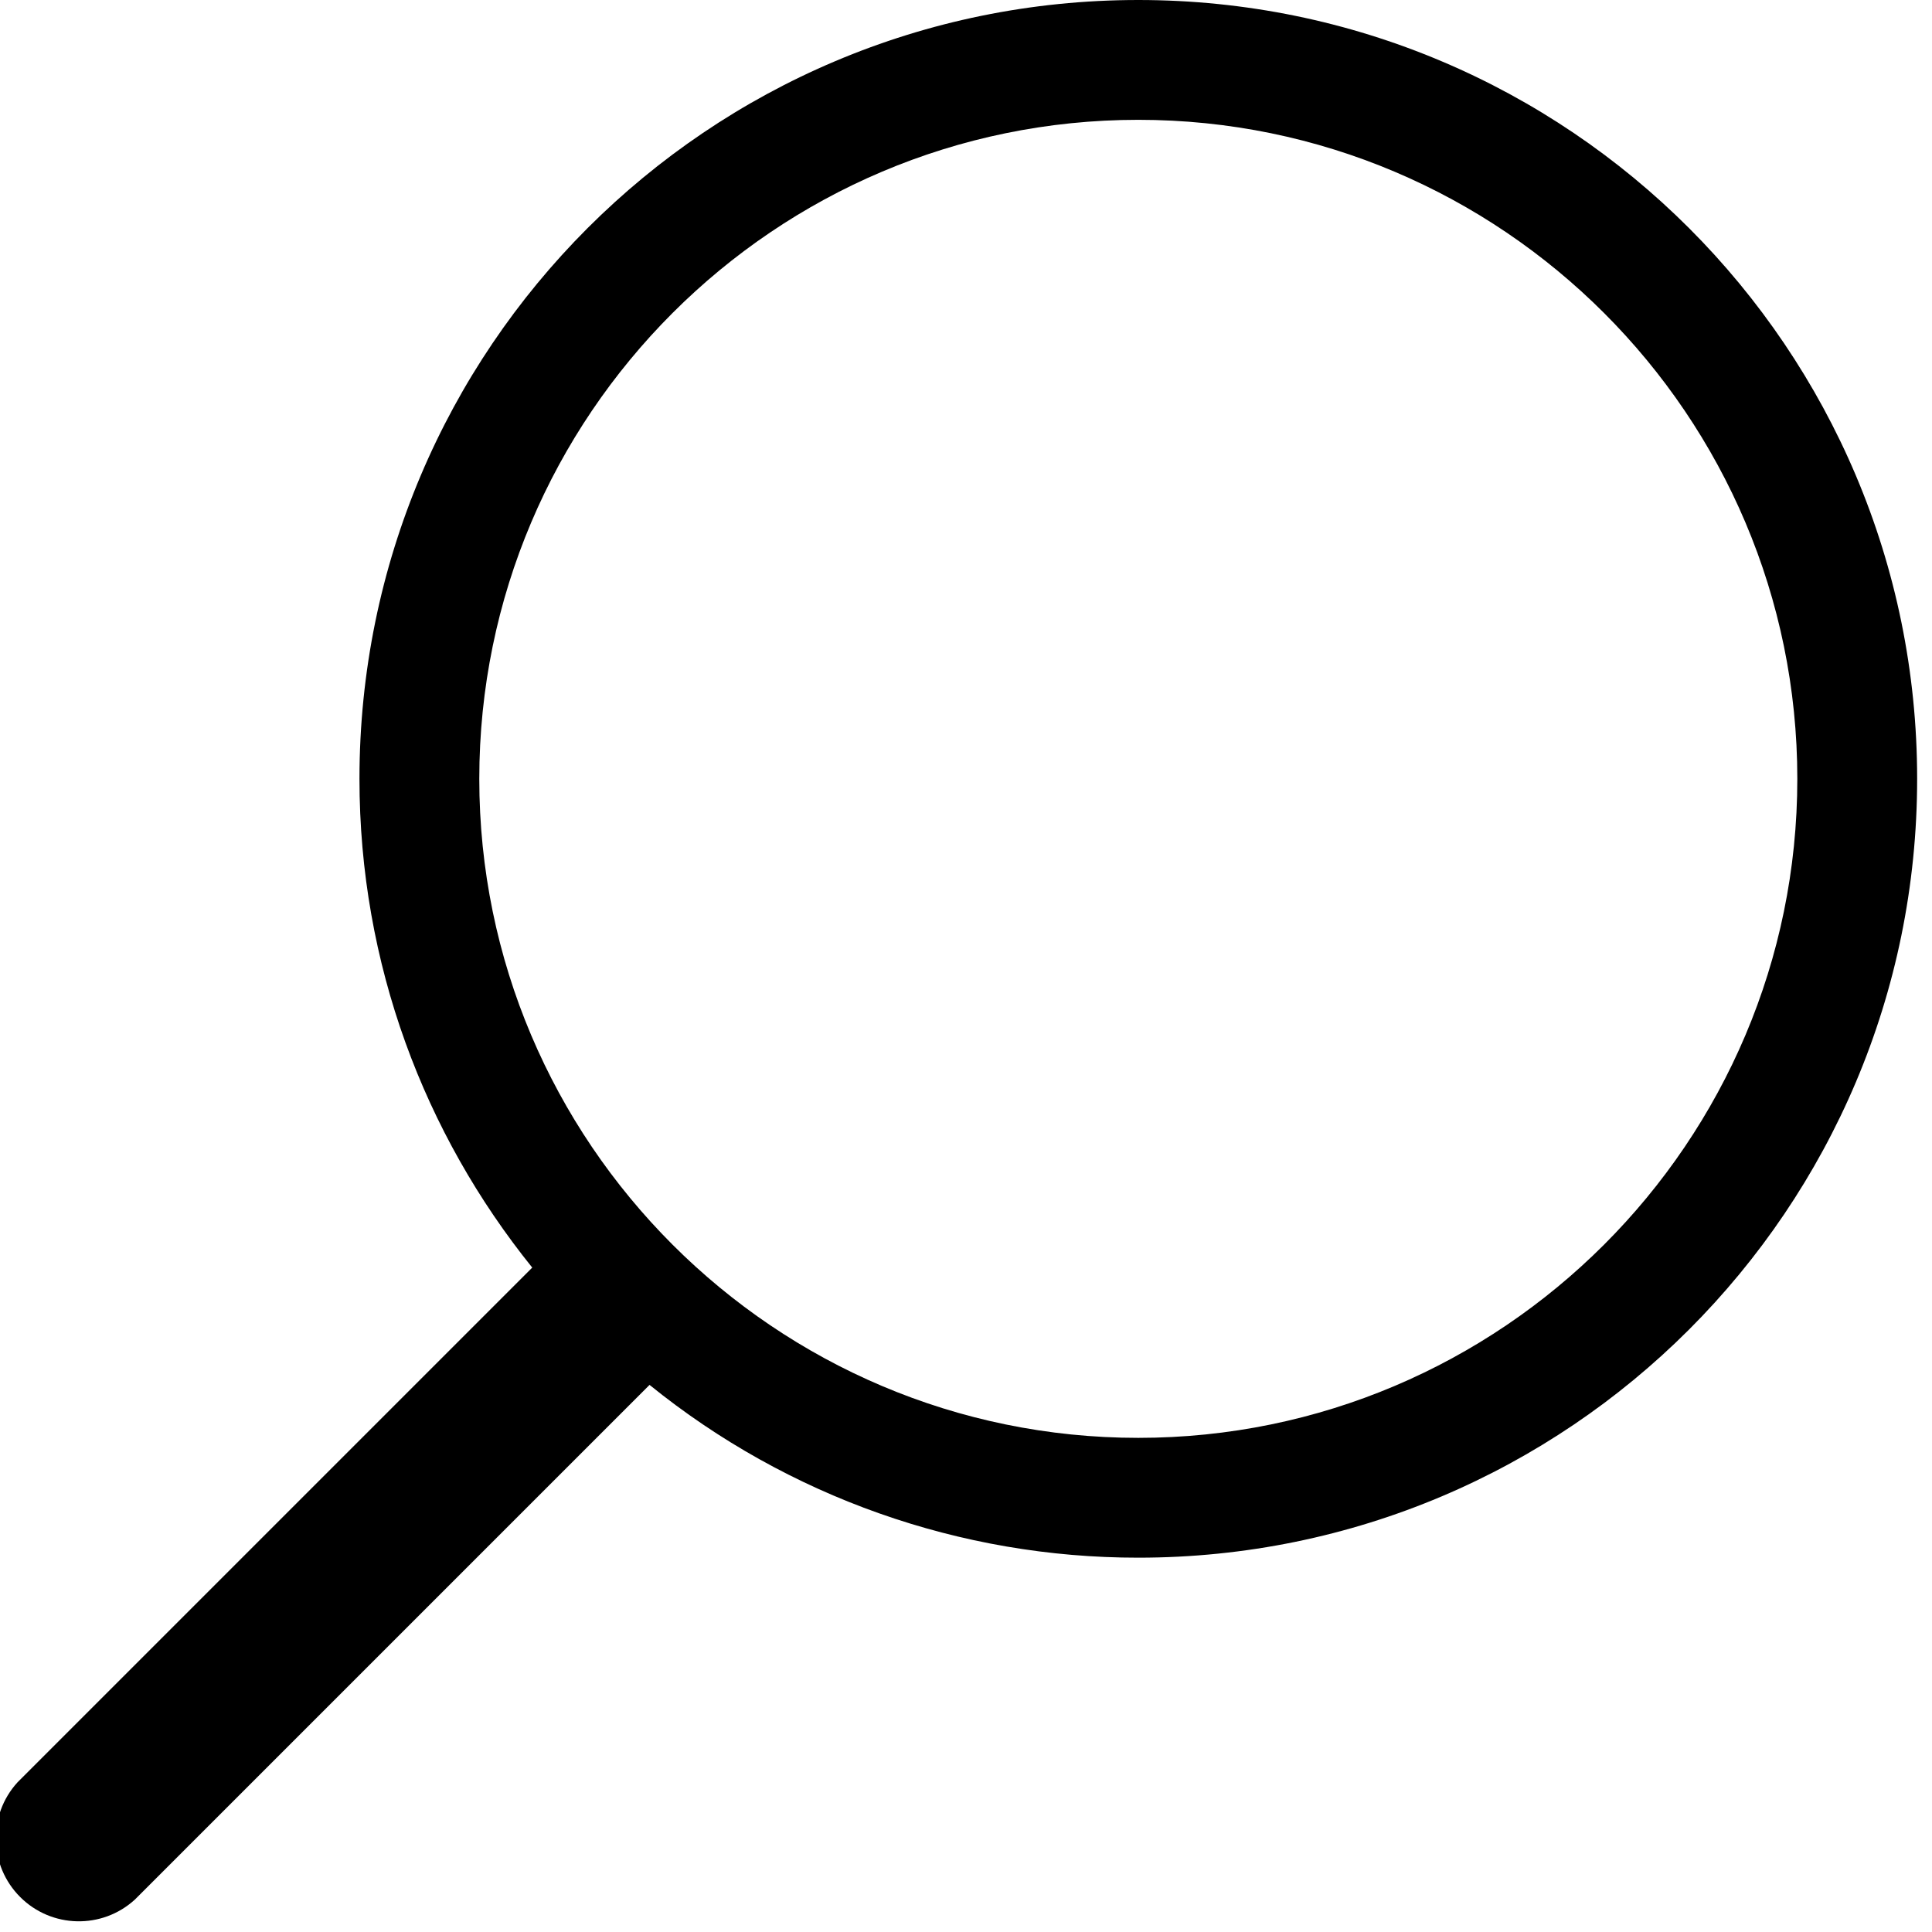
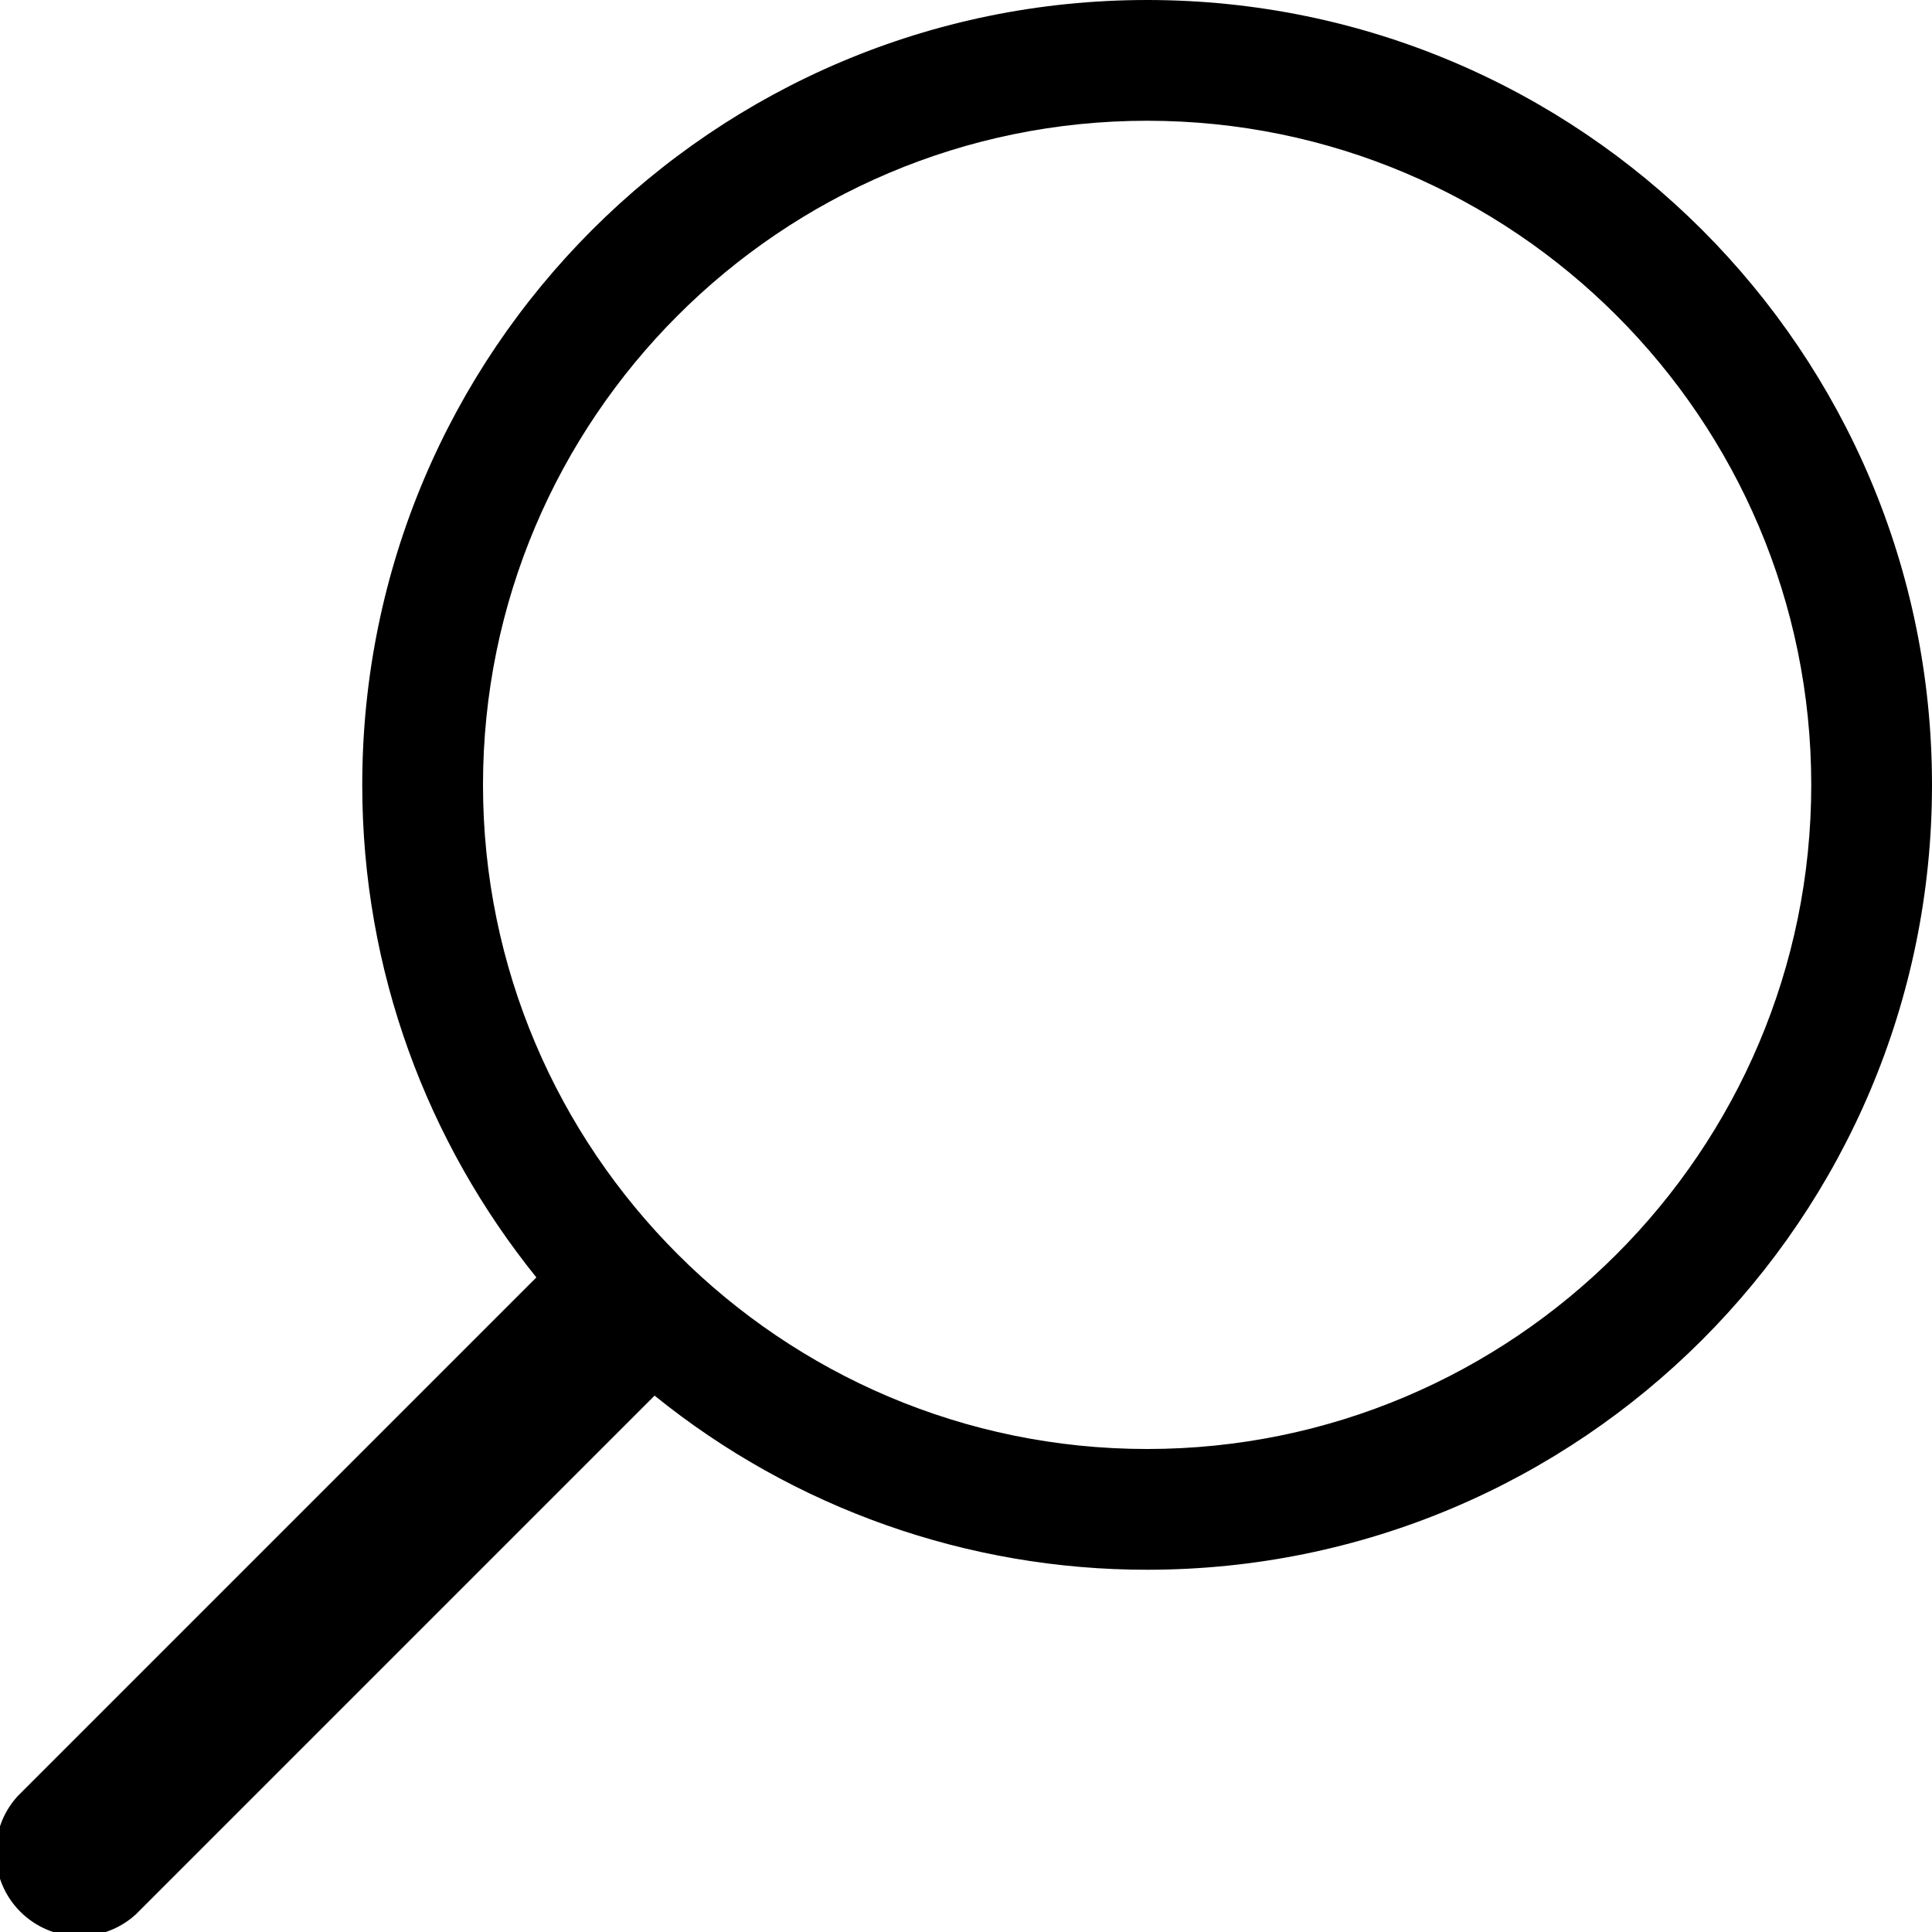
- <svg xmlns="http://www.w3.org/2000/svg" width="32.248" height="32.248" fill="currentColor">
+ <svg xmlns="http://www.w3.org/2000/svg" viewBox="0 0 32 32" fill="currentColor">
  <path d="M19 0C11.82 0 6 5.82 6 13c0 3.09 1.084 5.926 2.884 8.158L.292 29.75a1.386 1.386 0 001.958 1.958l8.592-8.592A12.953 12.953 0 0019 26c7.18 0 13-5.82 13-13S26.18 0 19 0zm0 24c-6.066 0-11-4.934-11-11S12.934 2 19 2s11 4.934 11 11-4.934 11-11 11z" />
</svg>
